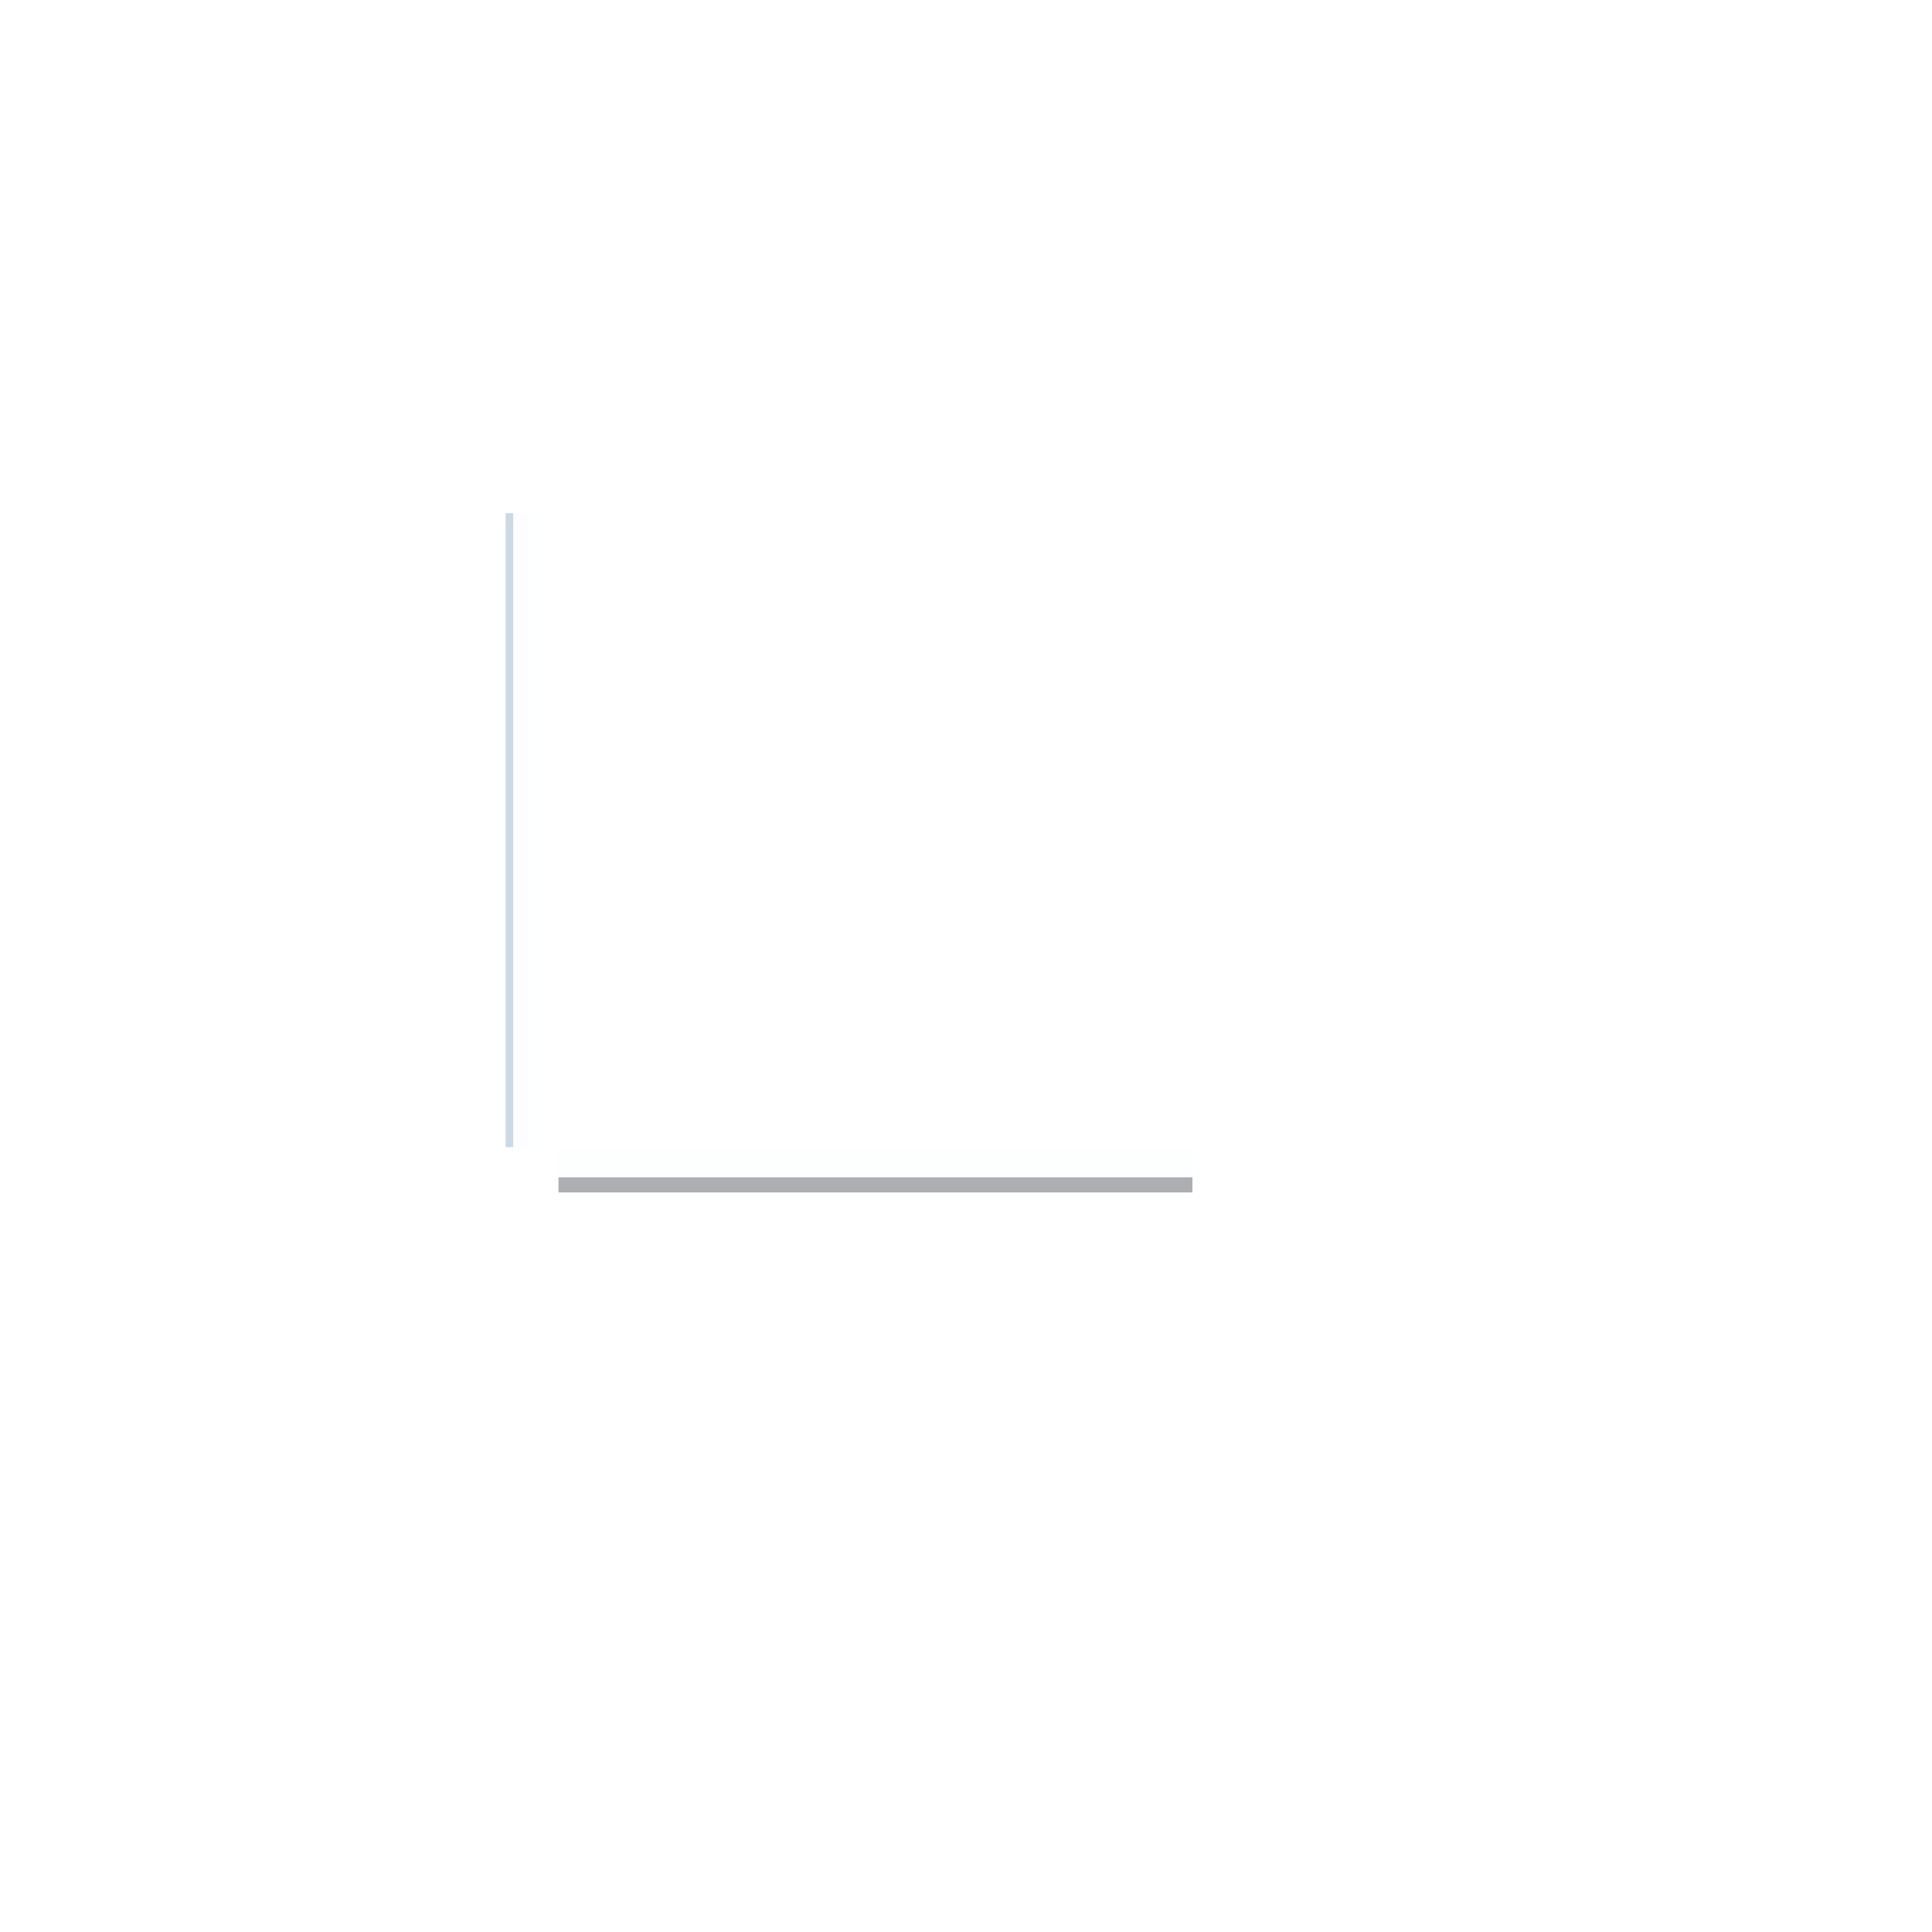
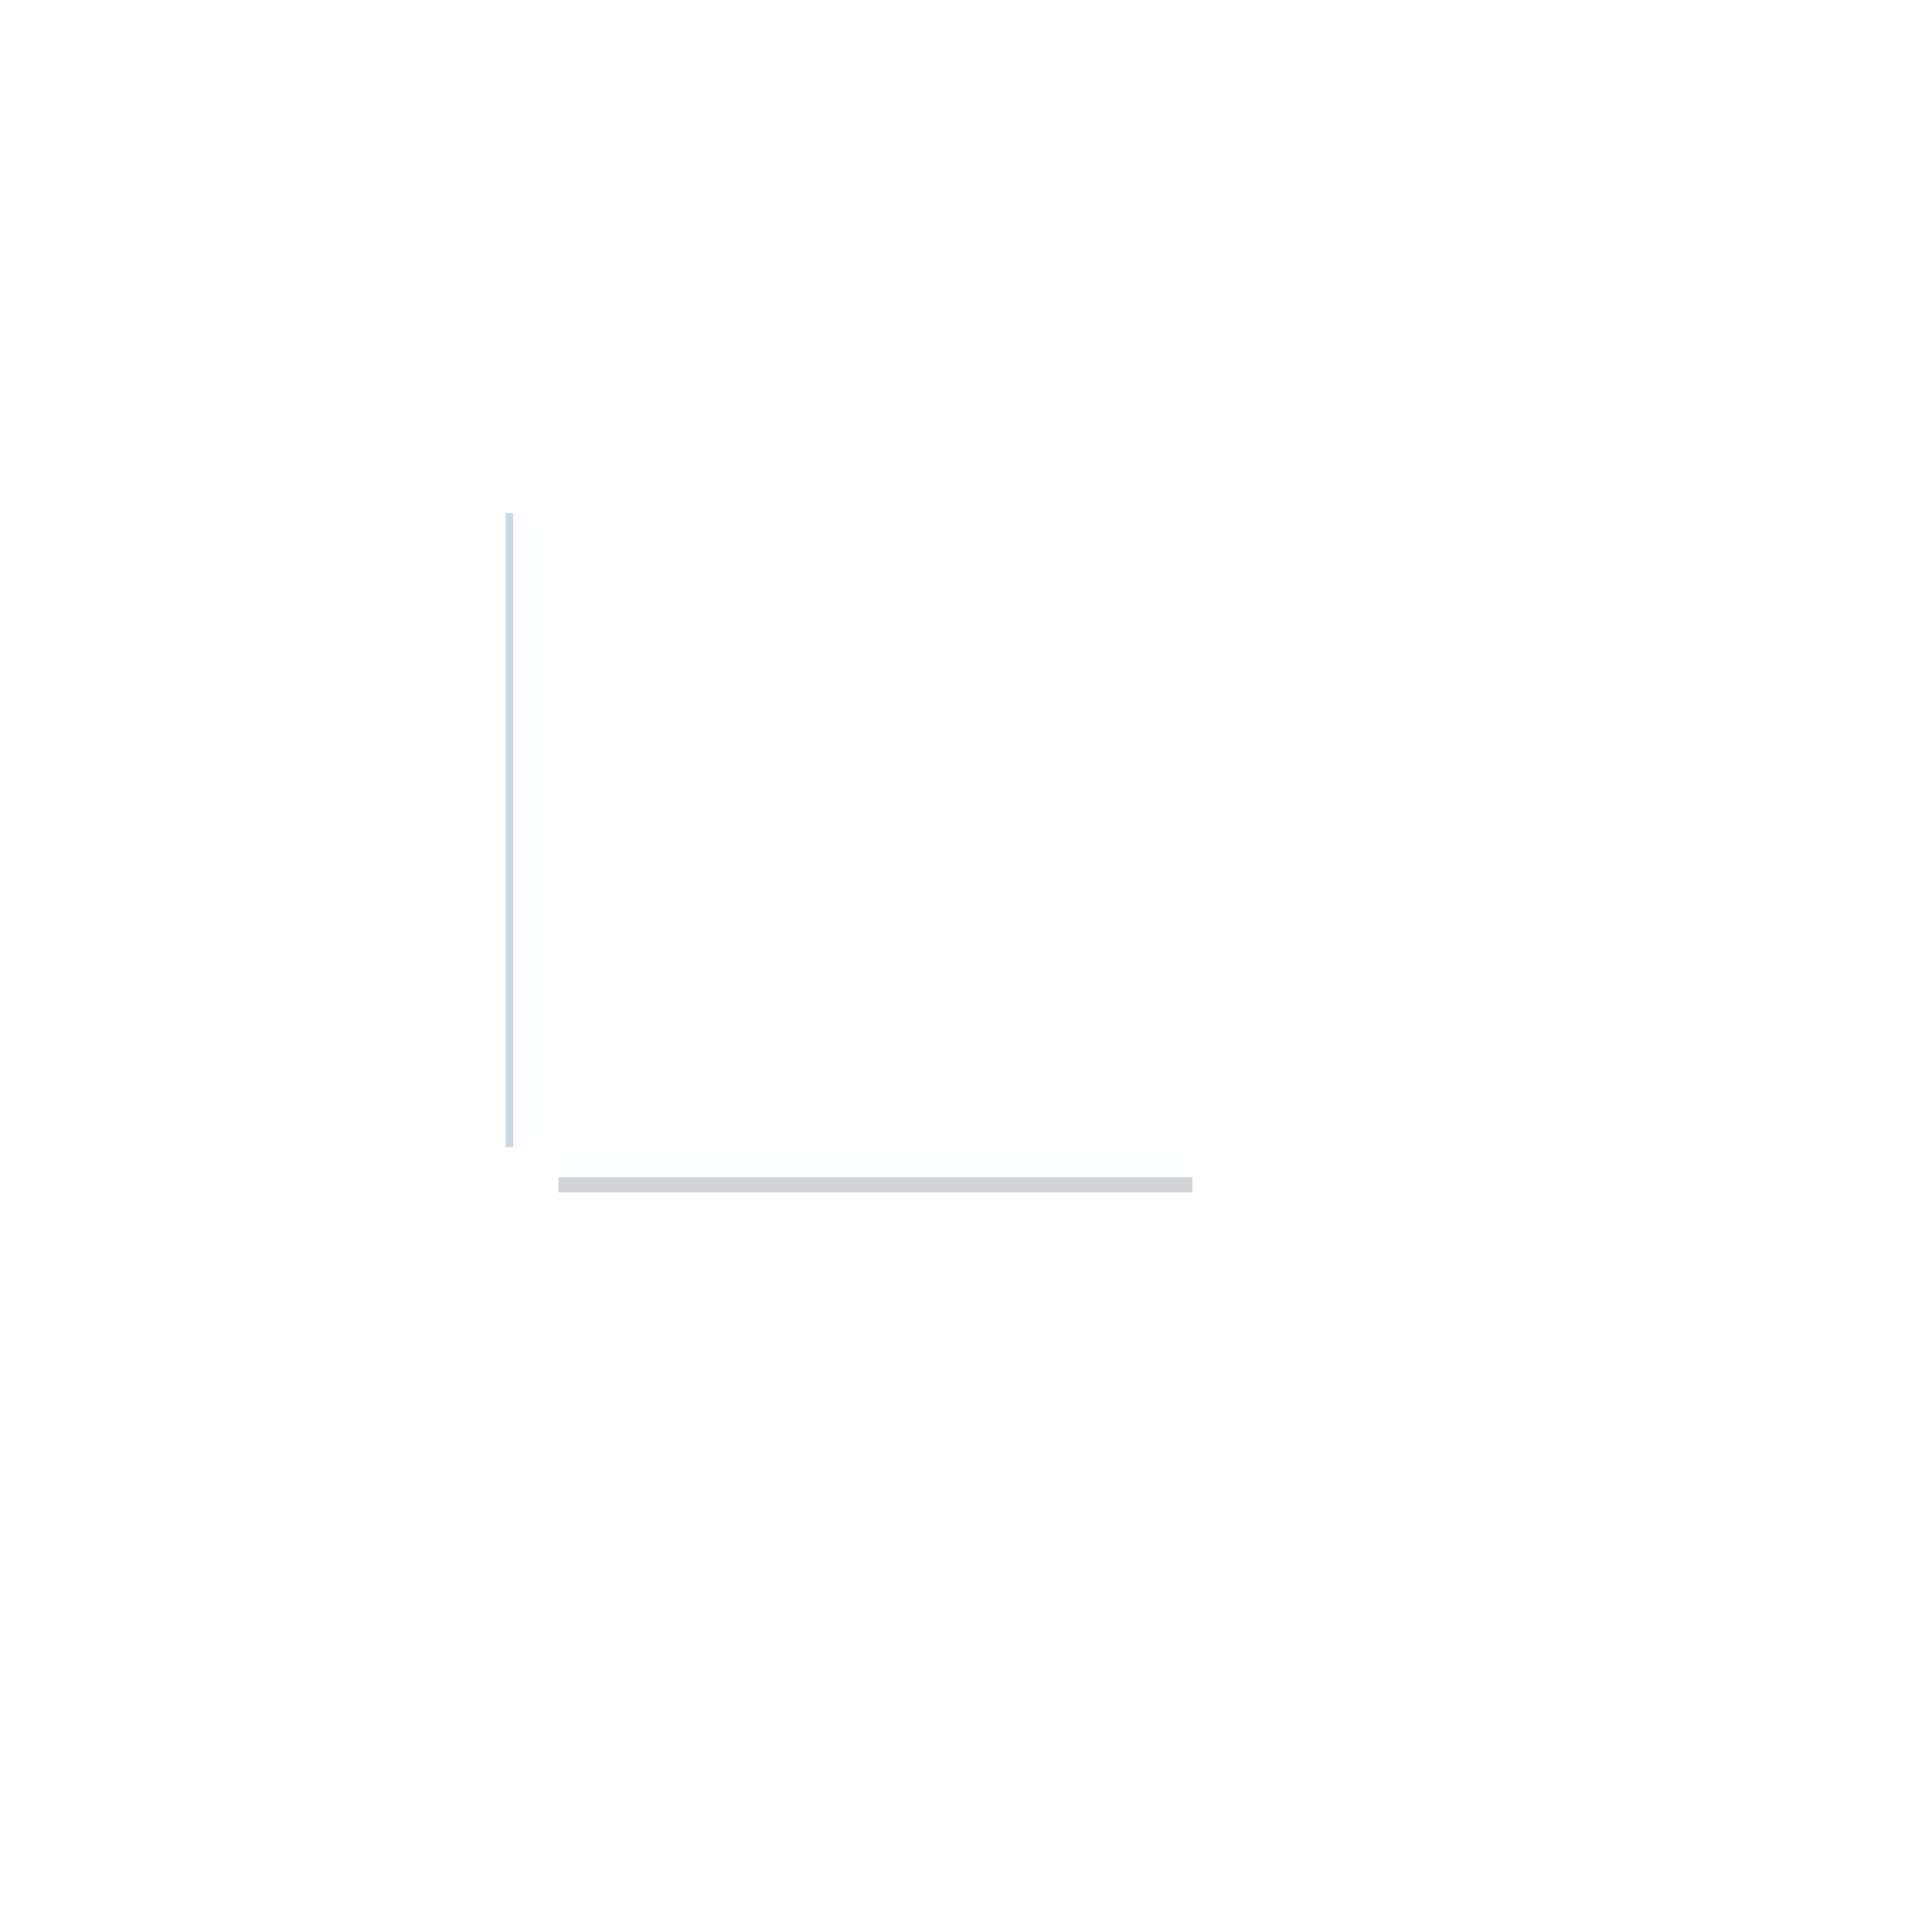
<svg xmlns="http://www.w3.org/2000/svg" width="128" height="128" id="svg2" version="1.0">
+   <style id="current-color-scheme" type="text/css">.ColorScheme-Highlight { color:#306994; }
+ .ColorScheme-Background { color:#192432; }
+ </style>
  <defs id="defs4">
    <linearGradient id="linearGradient4213">
      <stop id="stop4215" offset="0" style="stop-color:#000000;stop-opacity:1;" />
      <stop id="stop4217" offset="1" style="stop-color:#000000;stop-opacity:0;" />
    </linearGradient>
    <linearGradient id="linearGradient3272">
      <stop style="stop-color:white;stop-opacity:1;" offset="0" id="stop3274" />
      <stop style="stop-color:white;stop-opacity:0;" offset="1" id="stop3276" />
    </linearGradient>
  </defs>
  <g id="layer1">
    <g id="horizontal-line" transform="translate(26,45)">
      <rect style="opacity:0.01;fill:#0066ff;fill-opacity:1;fill-rule:nonzero;stroke:none;stroke-width:1;stroke-linecap:round;stroke-linejoin:round;stroke-miterlimit:4;stroke-dasharray:none;stroke-dashoffset:0;stroke-opacity:1" id="rect4223" width="42" height="1" x="11" y="32" />
-       <rect y="33" x="11" height="1" width="42" id="rect4209" style="opacity:1;fill:#131720;fill-opacity:0.35;fill-rule:nonzero;stroke:none;stroke-width:1;stroke-linecap:round;stroke-linejoin:round;stroke-miterlimit:4;stroke-dasharray:none;stroke-dashoffset:0;stroke-opacity:1" />
+       <rect y="33" x="11" height="1" width="42" id="rect4209" style="stroke-opacity:1;stroke-dashoffset:0;stroke-dasharray:none;stroke-miterlimit:4;stroke-linejoin:round;stroke-linecap:round;stroke-width:1;stroke:none;fill-rule:nonzero;fill-opacity:0.2;fill:#192432;opacity:1" class="ColorScheme-Background" />
      <rect style="opacity:0.009;fill:#008080;fill-opacity:1;fill-rule:nonzero;stroke:none;stroke-width:1;stroke-linecap:round;stroke-linejoin:round;stroke-miterlimit:4;stroke-dasharray:none;stroke-dashoffset:0;stroke-opacity:1" id="rect2706" width="42" height="1" x="11" y="31" />
    </g>
    <g id="vertical-line" transform="translate(26,45)">
      <rect transform="rotate(-90)" y="8" x="-31" height="1" width="42" id="rect4227" style="opacity:0.01;fill:#0000ff;fill-opacity:1;fill-rule:nonzero;stroke:none;stroke-width:1;stroke-linecap:round;stroke-linejoin:round;stroke-miterlimit:4;stroke-dasharray:none;stroke-dashoffset:0;stroke-opacity:1" />
      <rect transform="rotate(-90)" style="opacity:0.005;fill:#008080;fill-opacity:1;fill-rule:nonzero;stroke:none;stroke-width:1;stroke-linecap:round;stroke-linejoin:round;stroke-miterlimit:4;stroke-dasharray:none;stroke-dashoffset:0;stroke-opacity:1" id="rect4229" width="42" height="1" x="-31" y="9" />
-       <rect y="7.5" x="-31" height="0.5" width="42" id="rect2721" style="opacity:0.251;fill:#306994;fill-opacity:1;fill-rule:nonzero;stroke:none;stroke-width:0.707;stroke-linecap:round;stroke-linejoin:round;stroke-miterlimit:4;stroke-dasharray:none;stroke-dashoffset:0;stroke-opacity:1" transform="rotate(-90)" />
+       <rect y="7.5" x="-31" height="0.5" width="42" id="rect2721" style="stroke-opacity:1;stroke-dashoffset:0;stroke-dasharray:none;stroke-miterlimit:4;stroke-linejoin:round;stroke-linecap:round;stroke-width:0.707;stroke:none;fill-rule:nonzero;fill-opacity:1;fill:currentColor;opacity:0.251;" transform="rotate(-90)" class="ColorScheme-Highlight" />
    </g>
  </g>
</svg>
